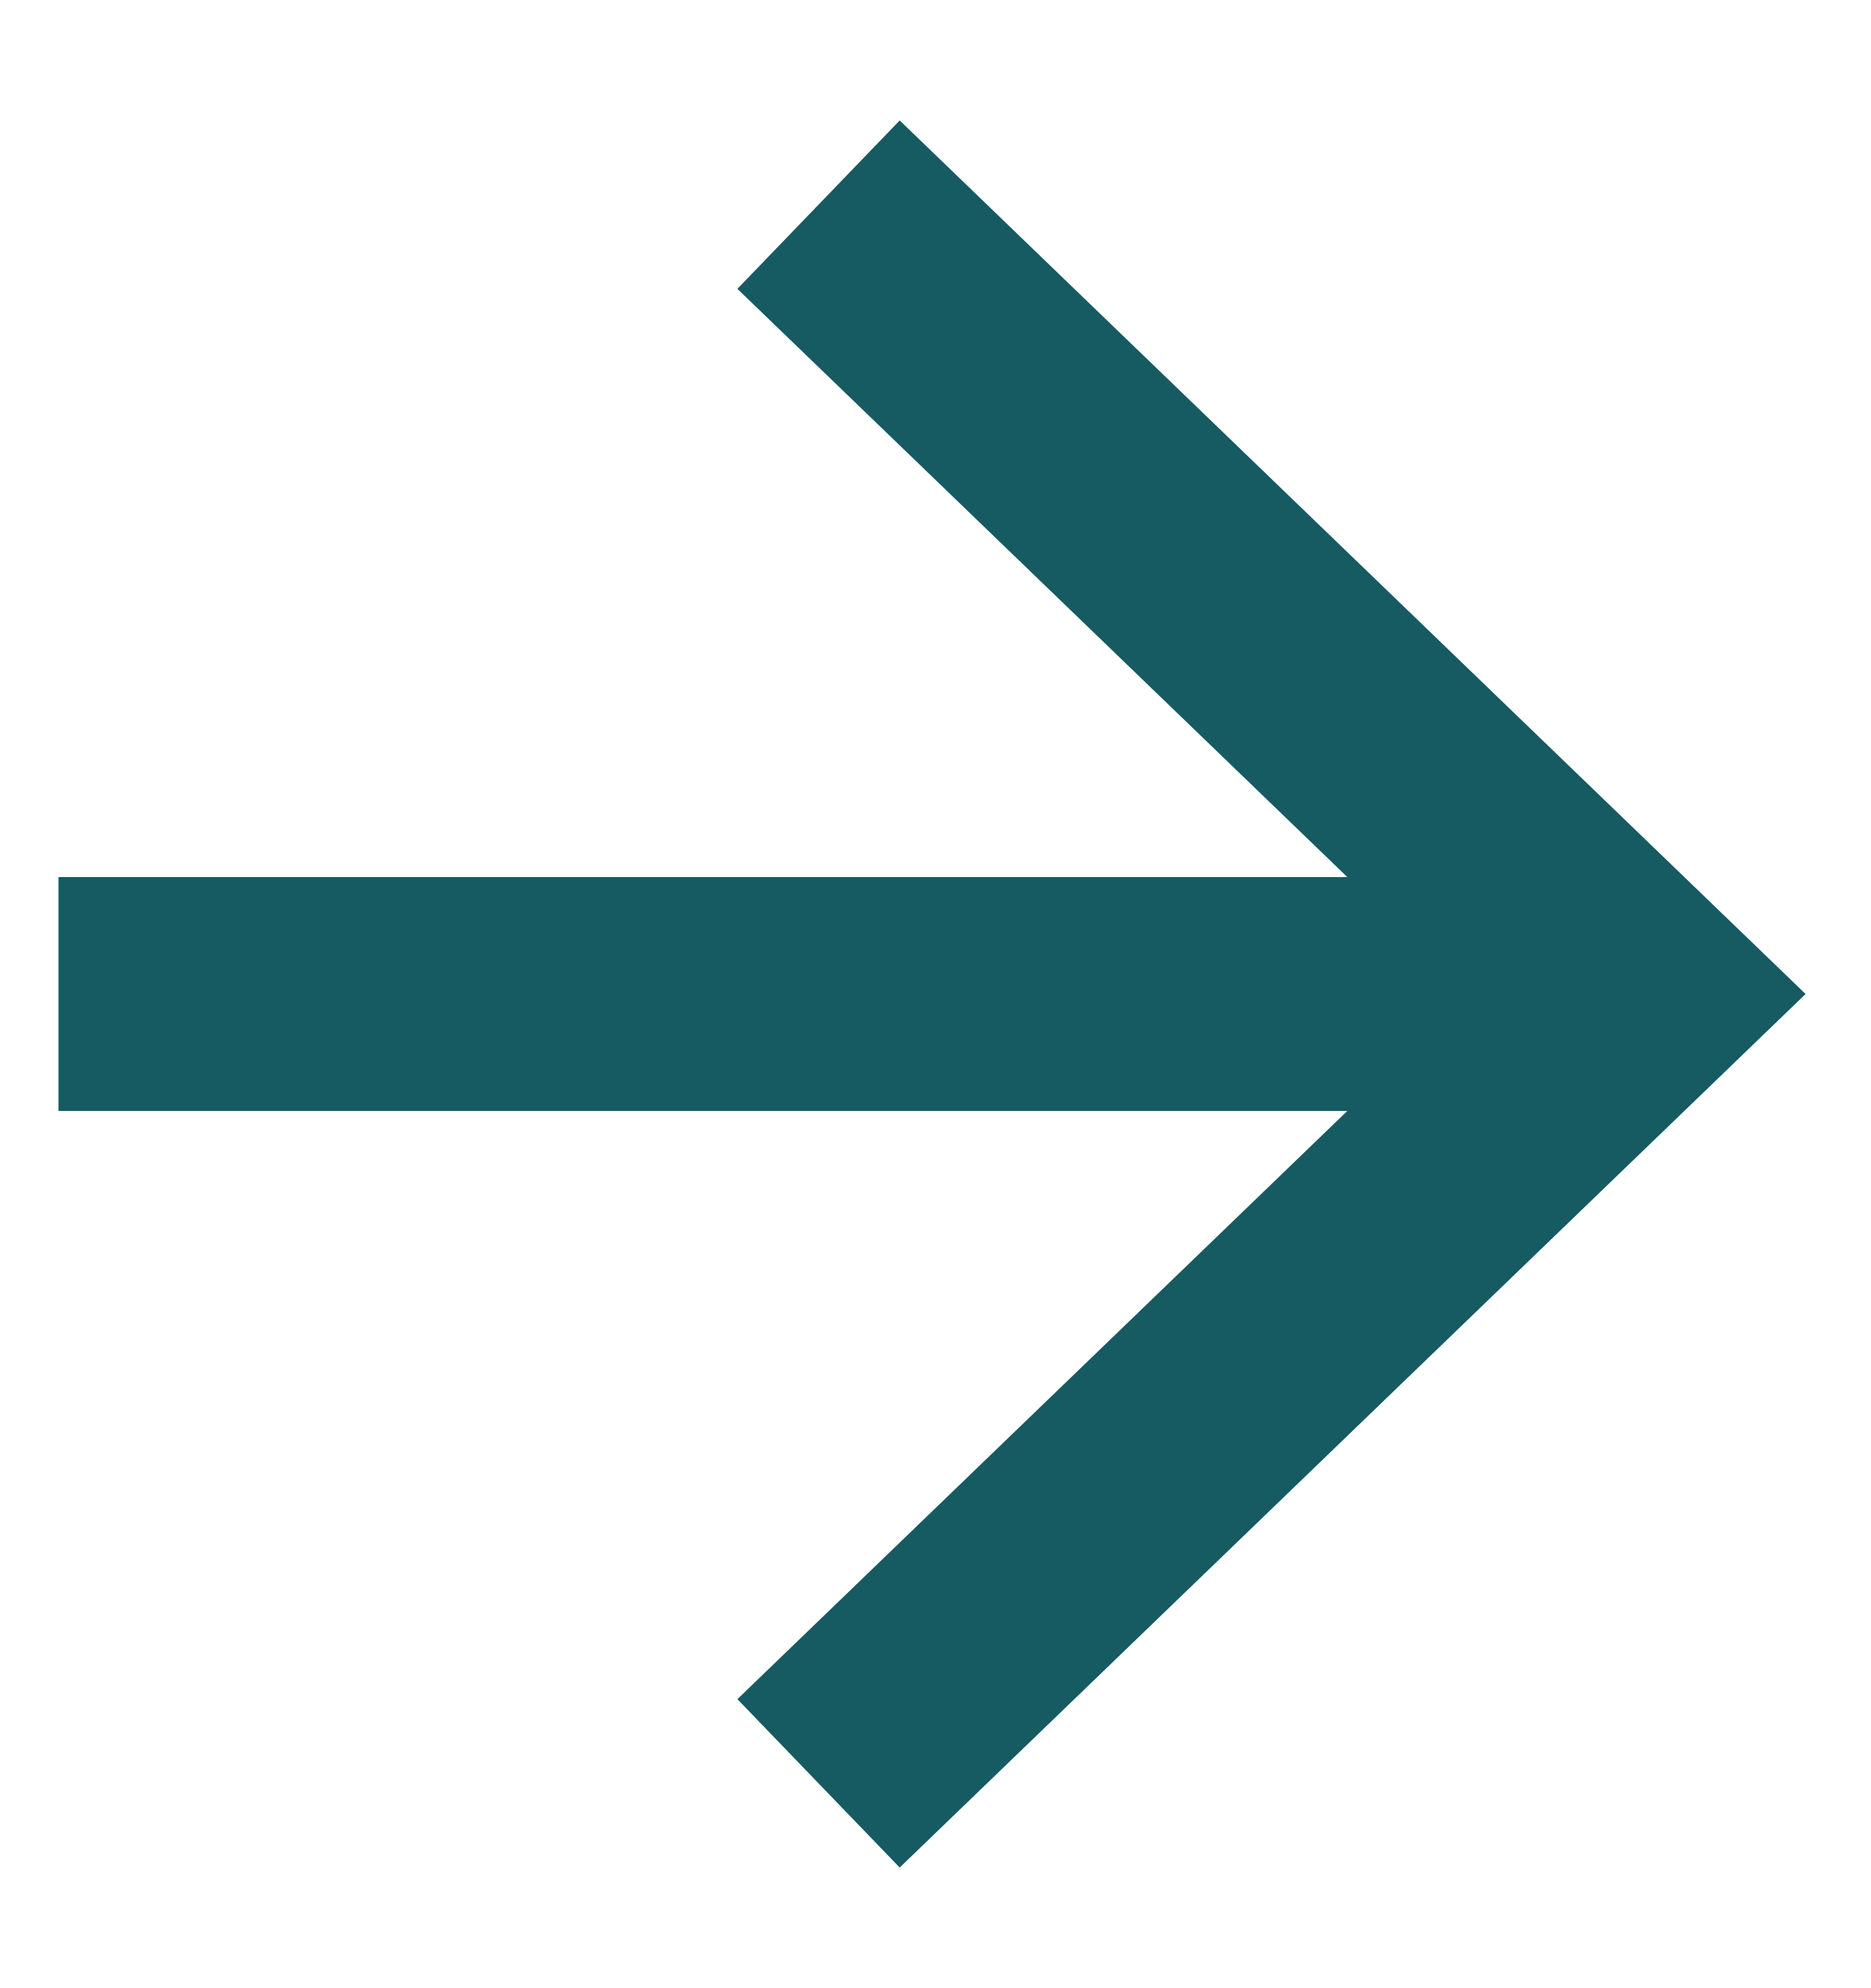
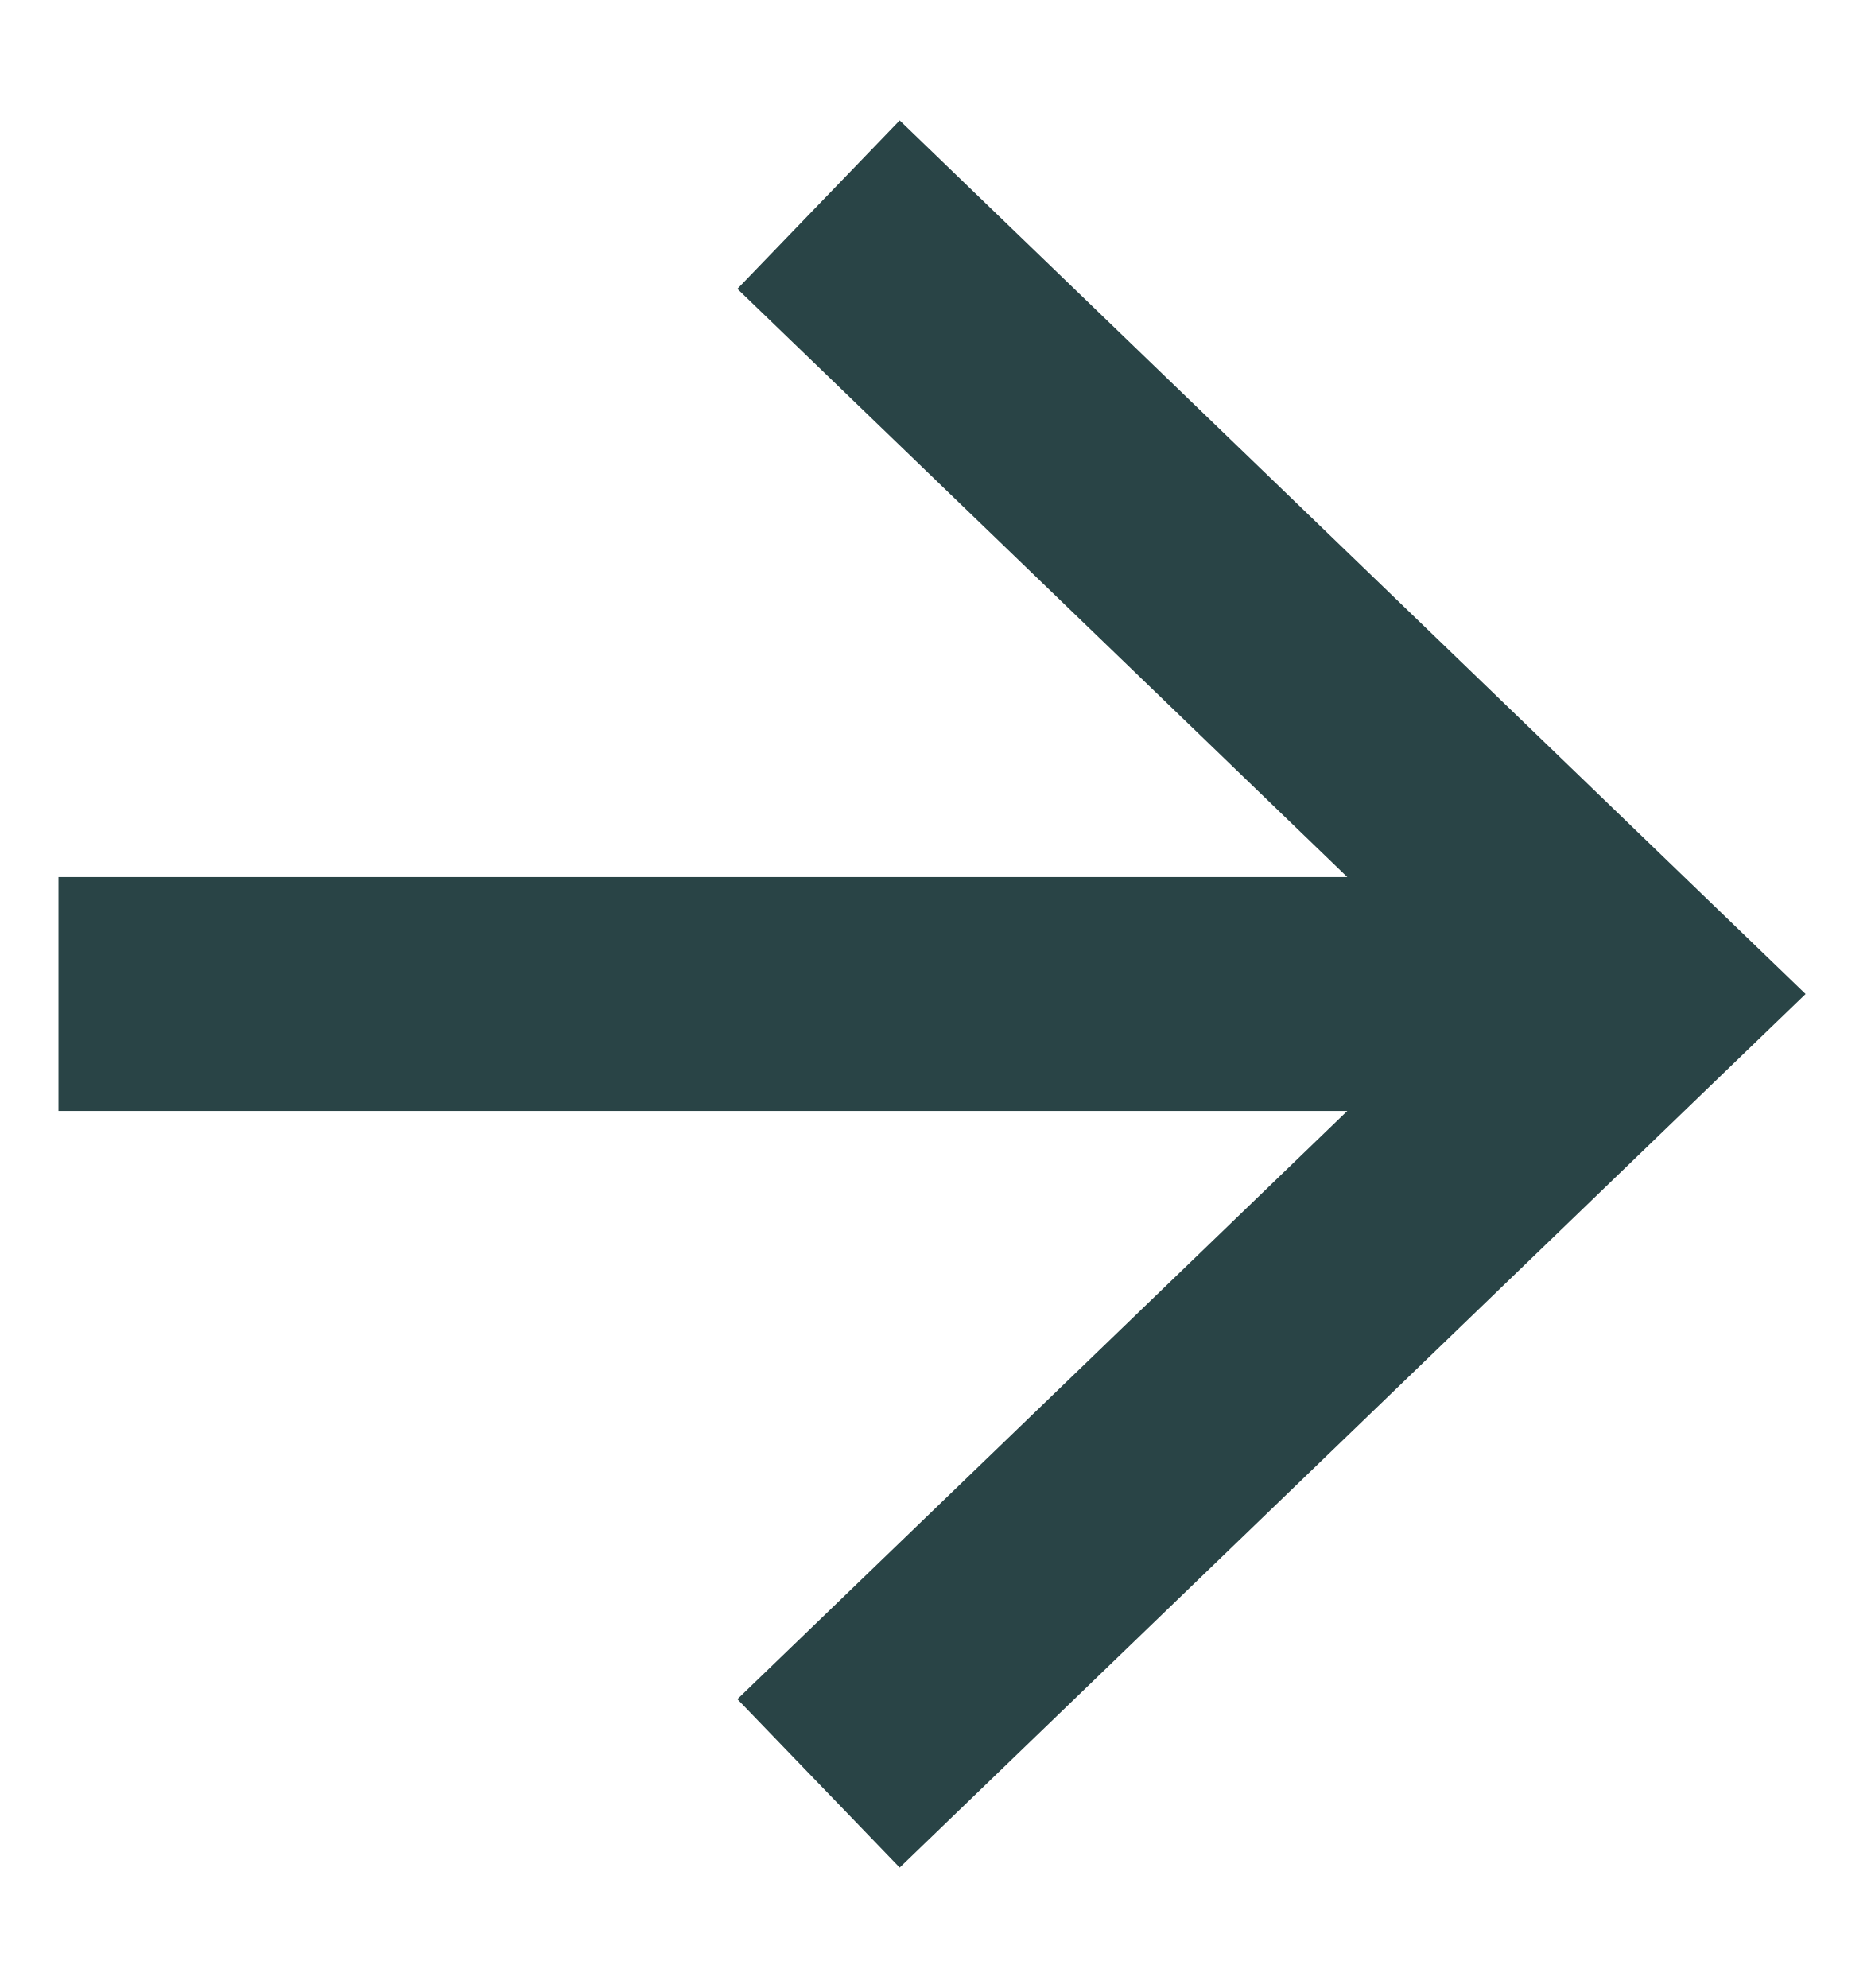
<svg xmlns="http://www.w3.org/2000/svg" width="16" height="17" viewBox="0 0 16 17" fill="none">
-   <path fill-rule="evenodd" clip-rule="evenodd" d="M7.694 1.03L15.441 8.5L7.694 15.97L6.306 14.53L11.522 9.5H0.5V7.5H11.522L6.306 2.47L7.694 1.03Z" fill="#155B61" />
+   <path fill-rule="evenodd" clip-rule="evenodd" d="M7.694 1.03L15.441 8.5L7.694 15.97L6.306 14.53L11.522 9.5H0.5V7.5H11.522L6.306 2.47L7.694 1.03Z" fill="#294446" />
</svg>
